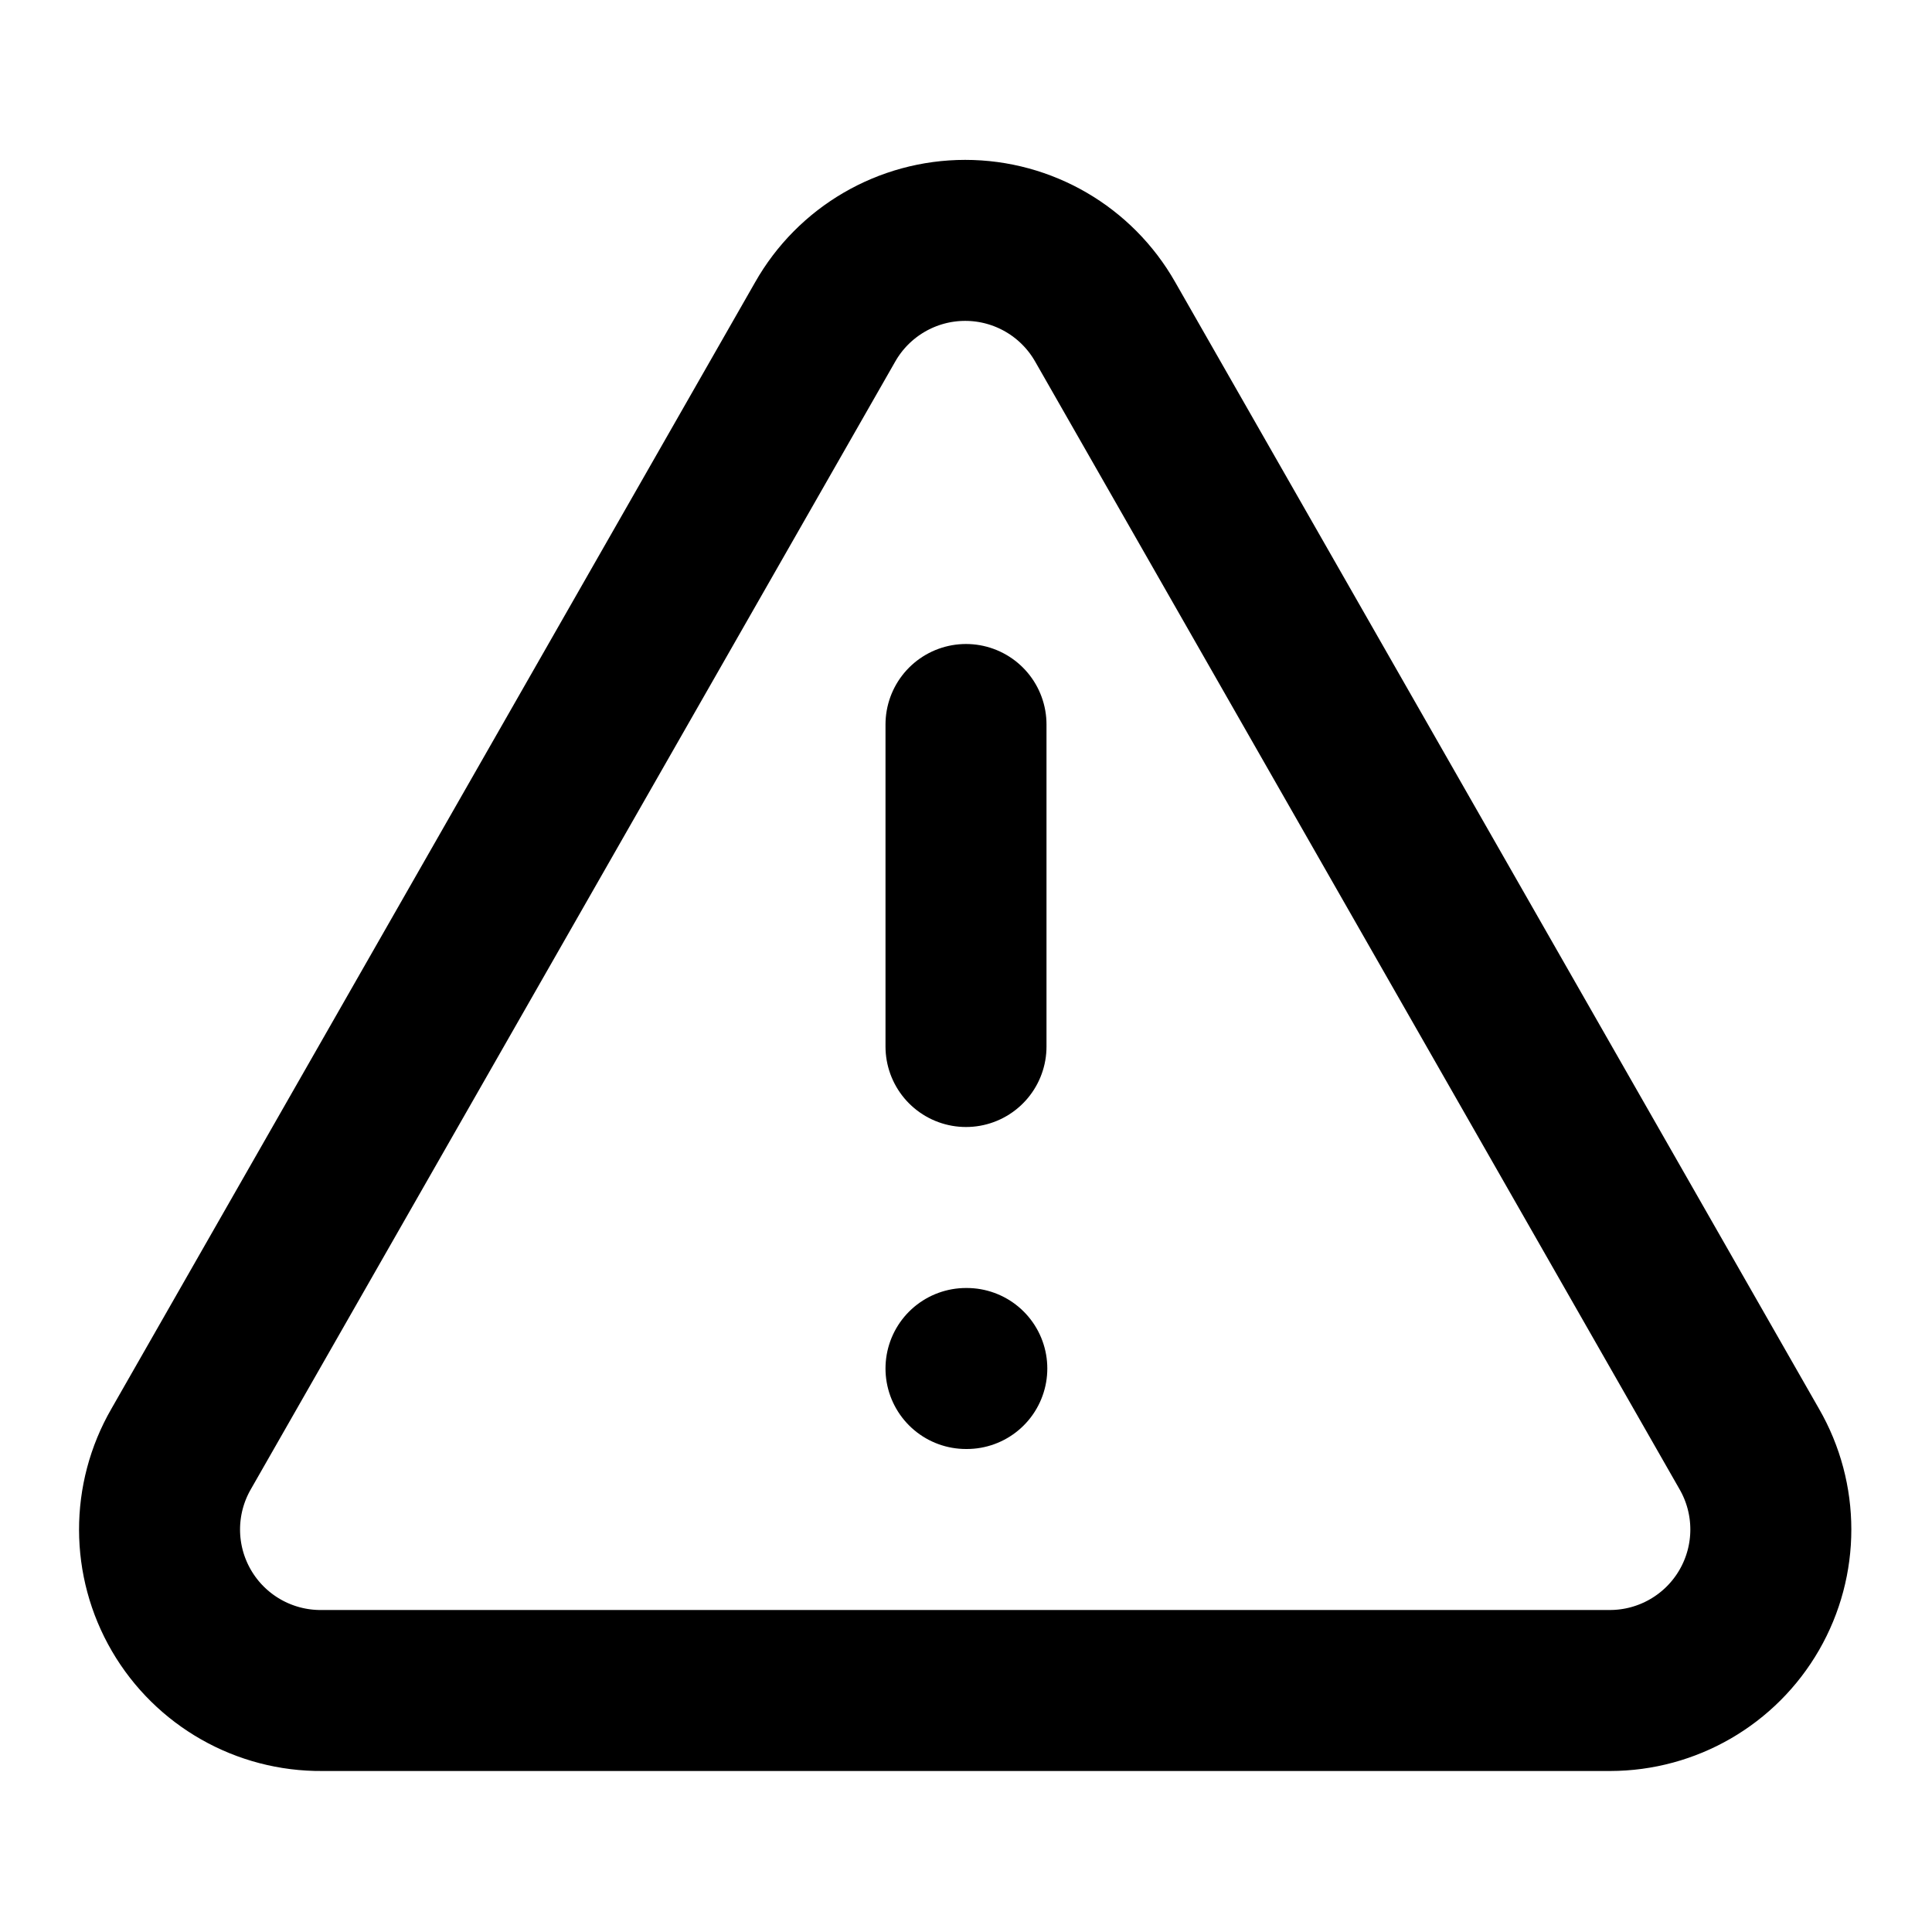
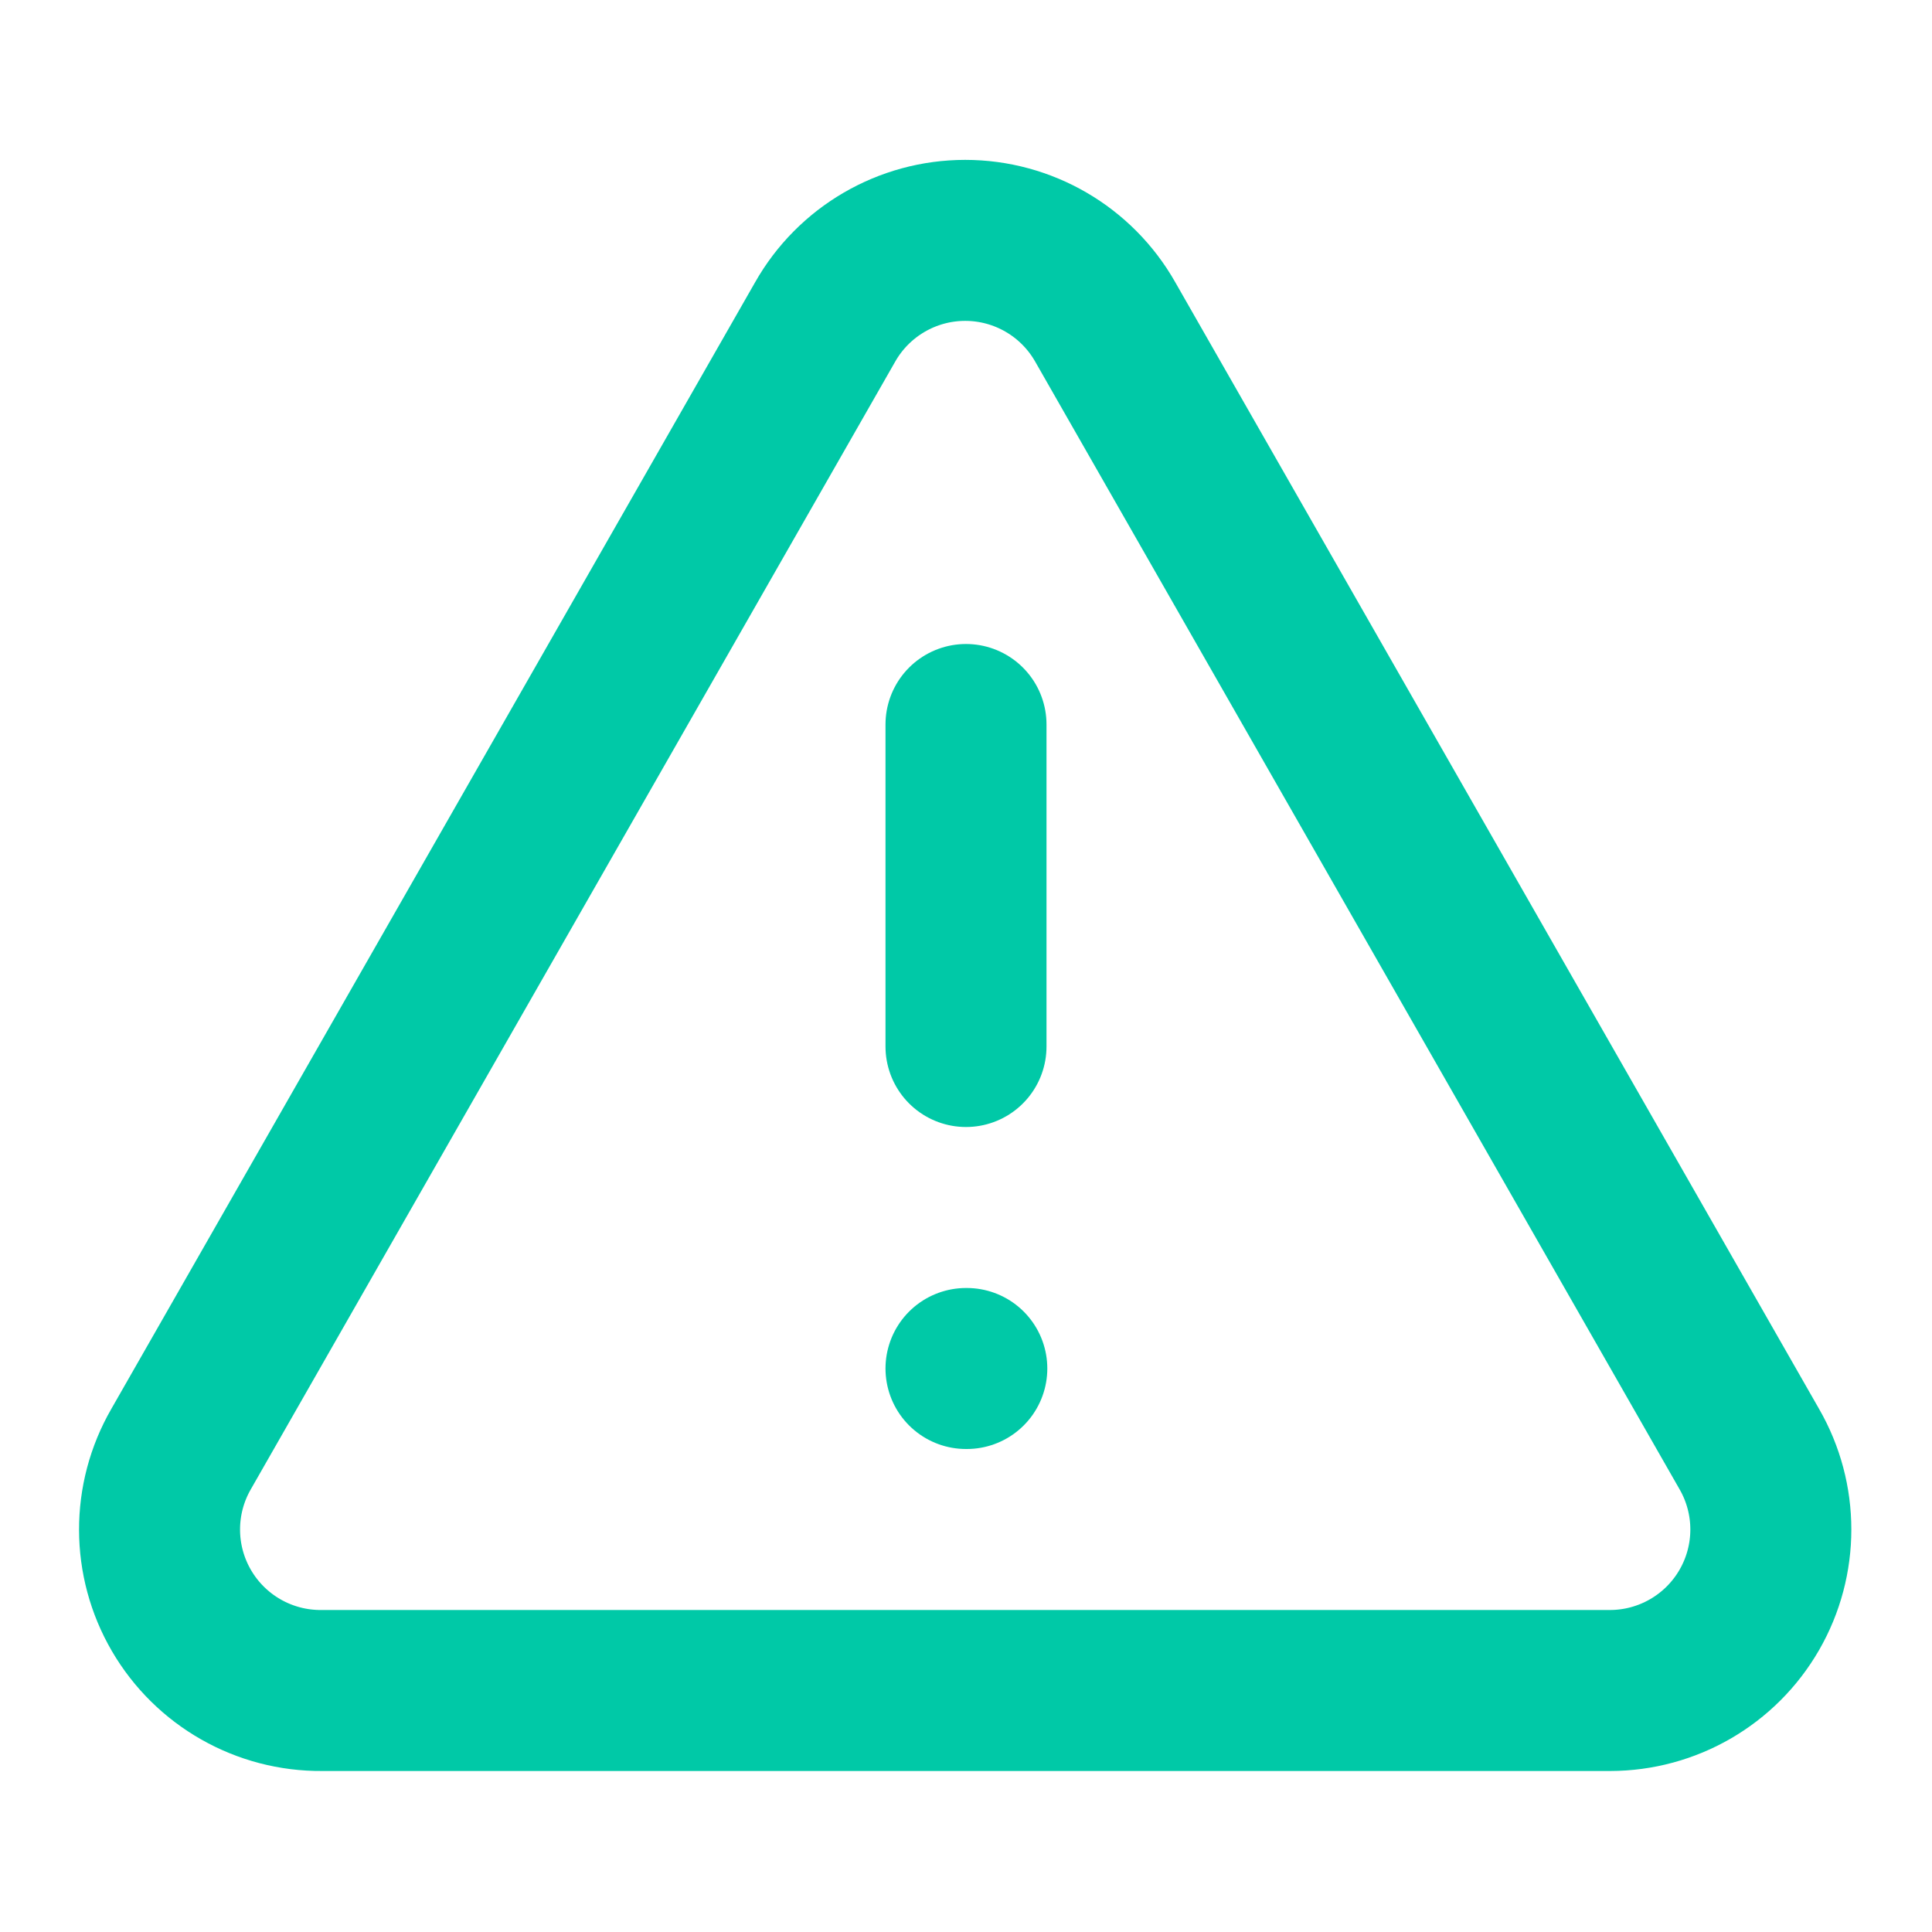
- <svg xmlns="http://www.w3.org/2000/svg" width="24" height="24" viewBox="0 0 24 24" fill="none" stroke="currentColor" stroke-width="2" stroke-linecap="round" stroke-linejoin="round">
+ <svg xmlns="http://www.w3.org/2000/svg" width="24" height="24" viewBox="0 0 24 24" fill="none" stroke="#00C9A7" stroke-width="2" stroke-linecap="round" stroke-linejoin="round">
  <path d="m21.73 18-8-14a2 2 0 0 0-3.48 0l-8 14A2 2 0 0 0 4 21h16a2 2 0 0 0 1.73-3Z" />
  <path d="M12 9v4" />
  <path d="M12 17h.01" />
</svg>
